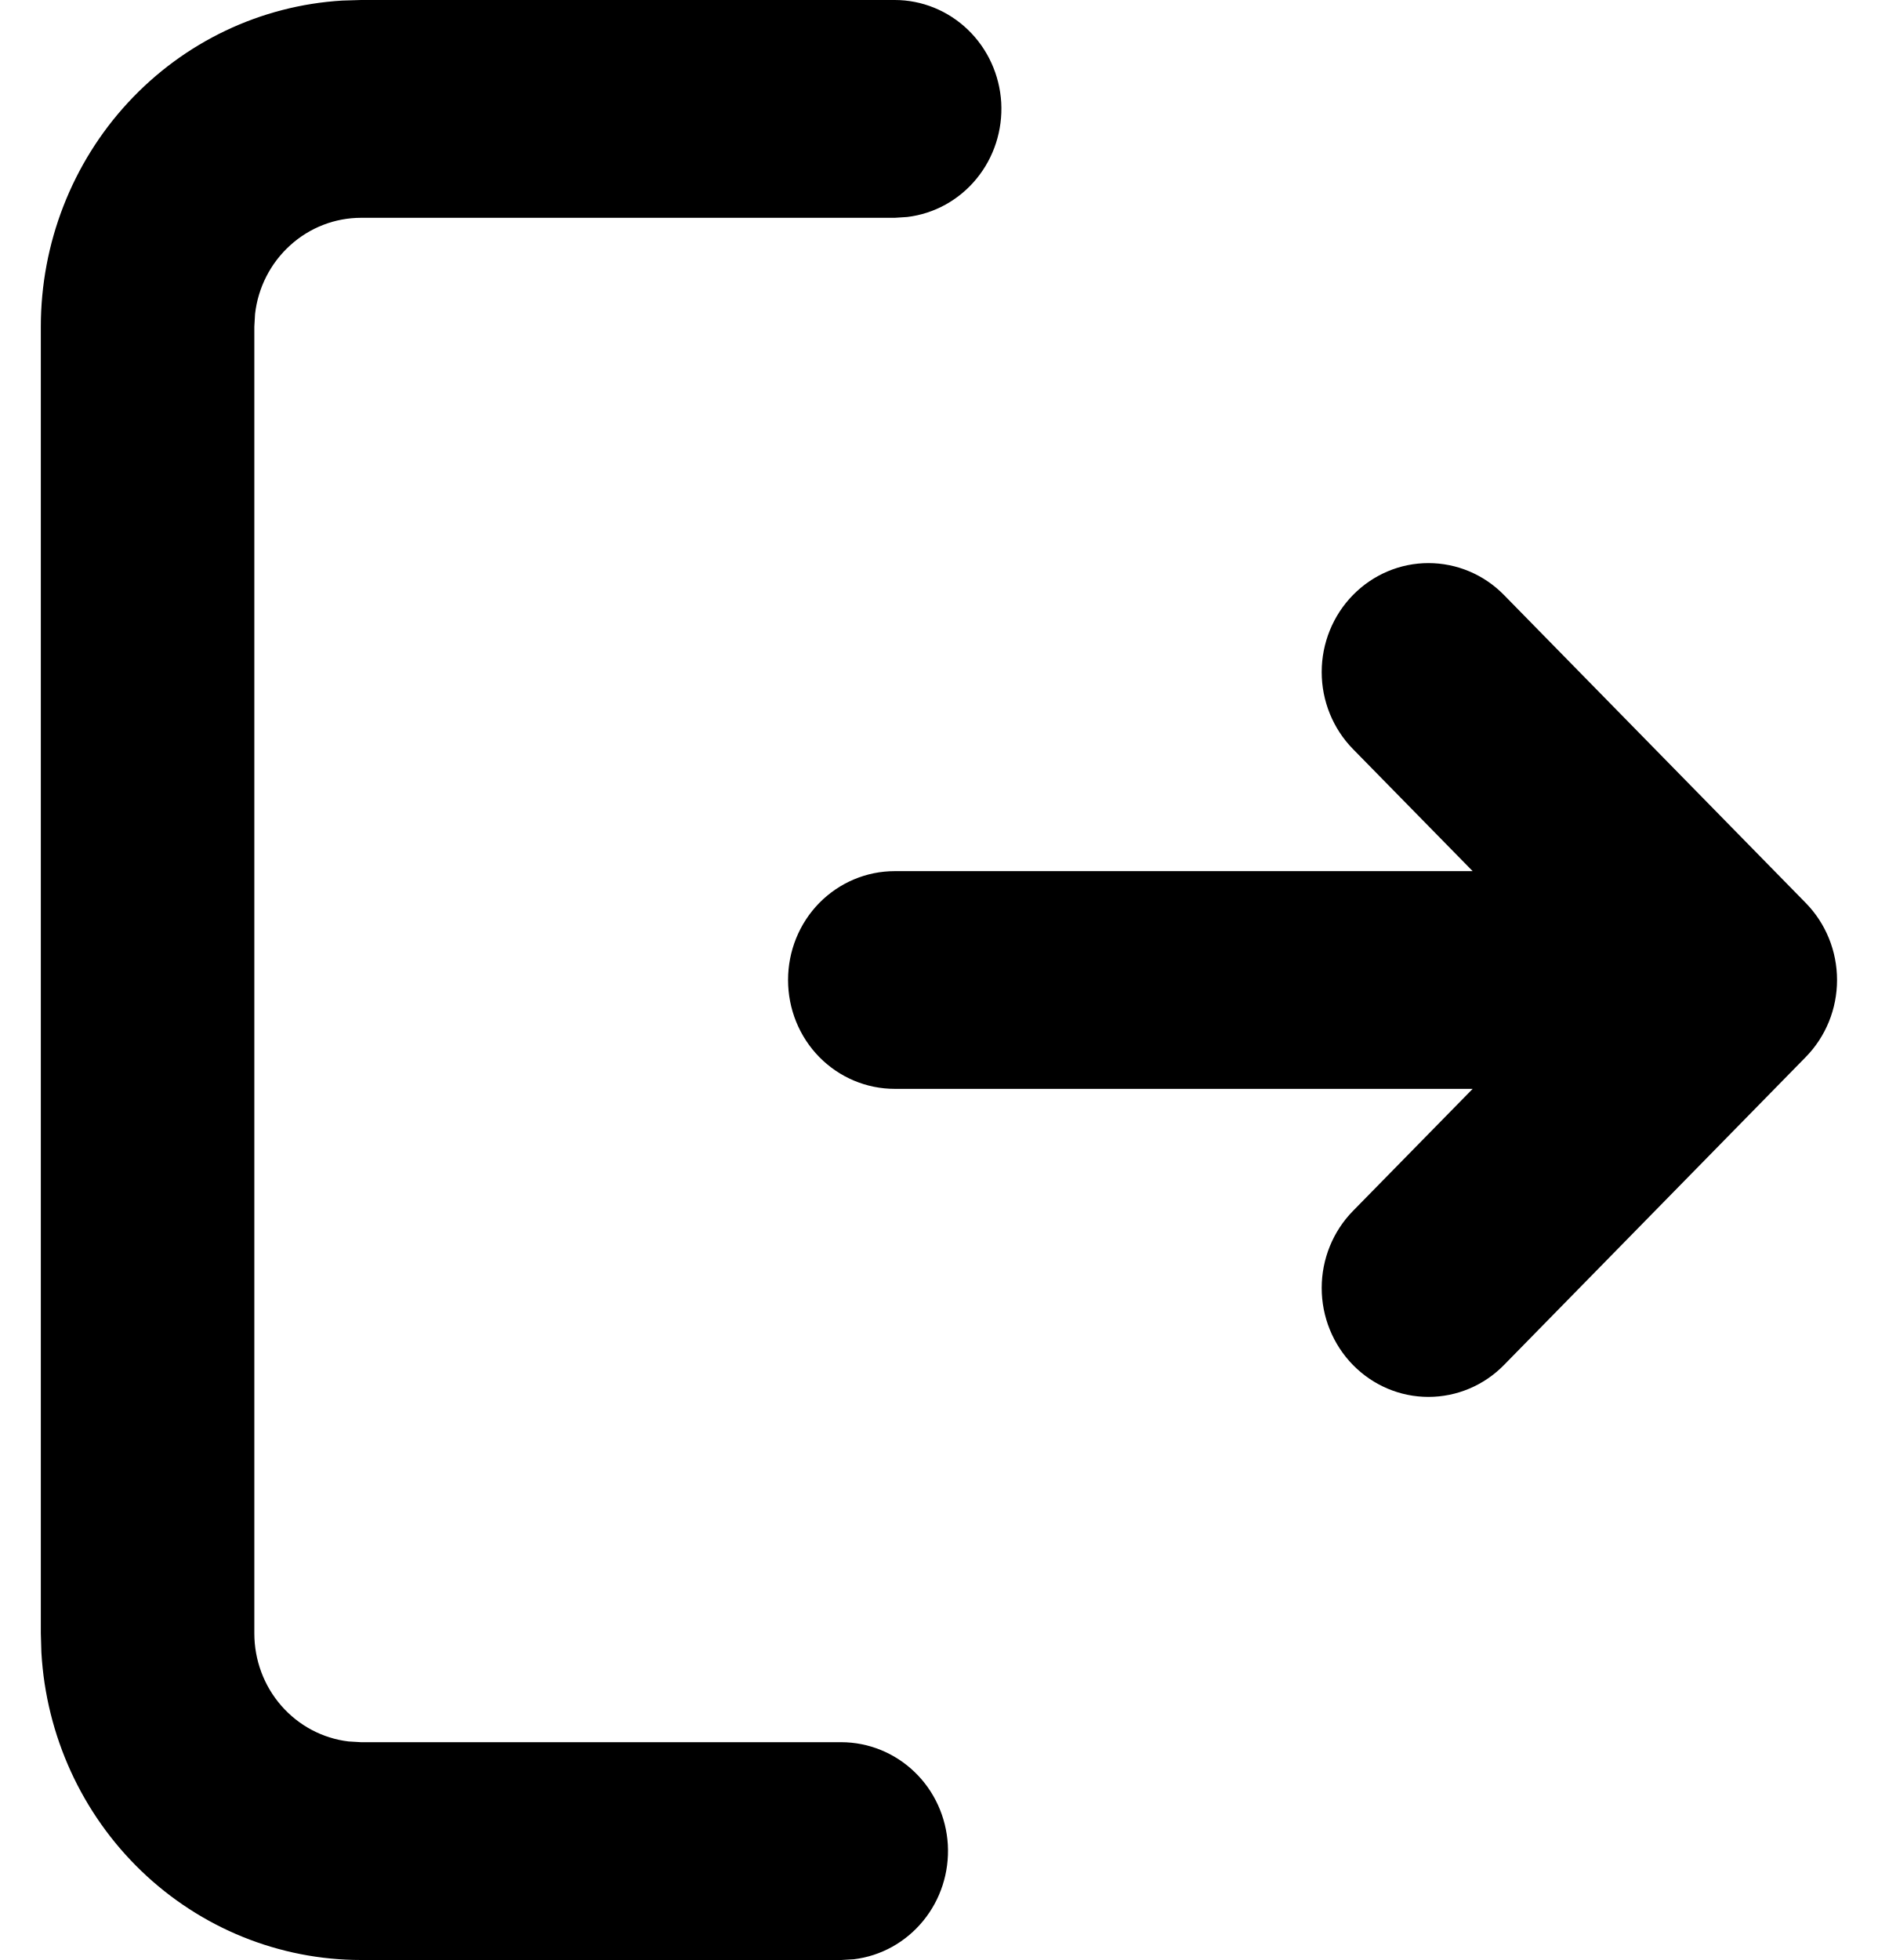
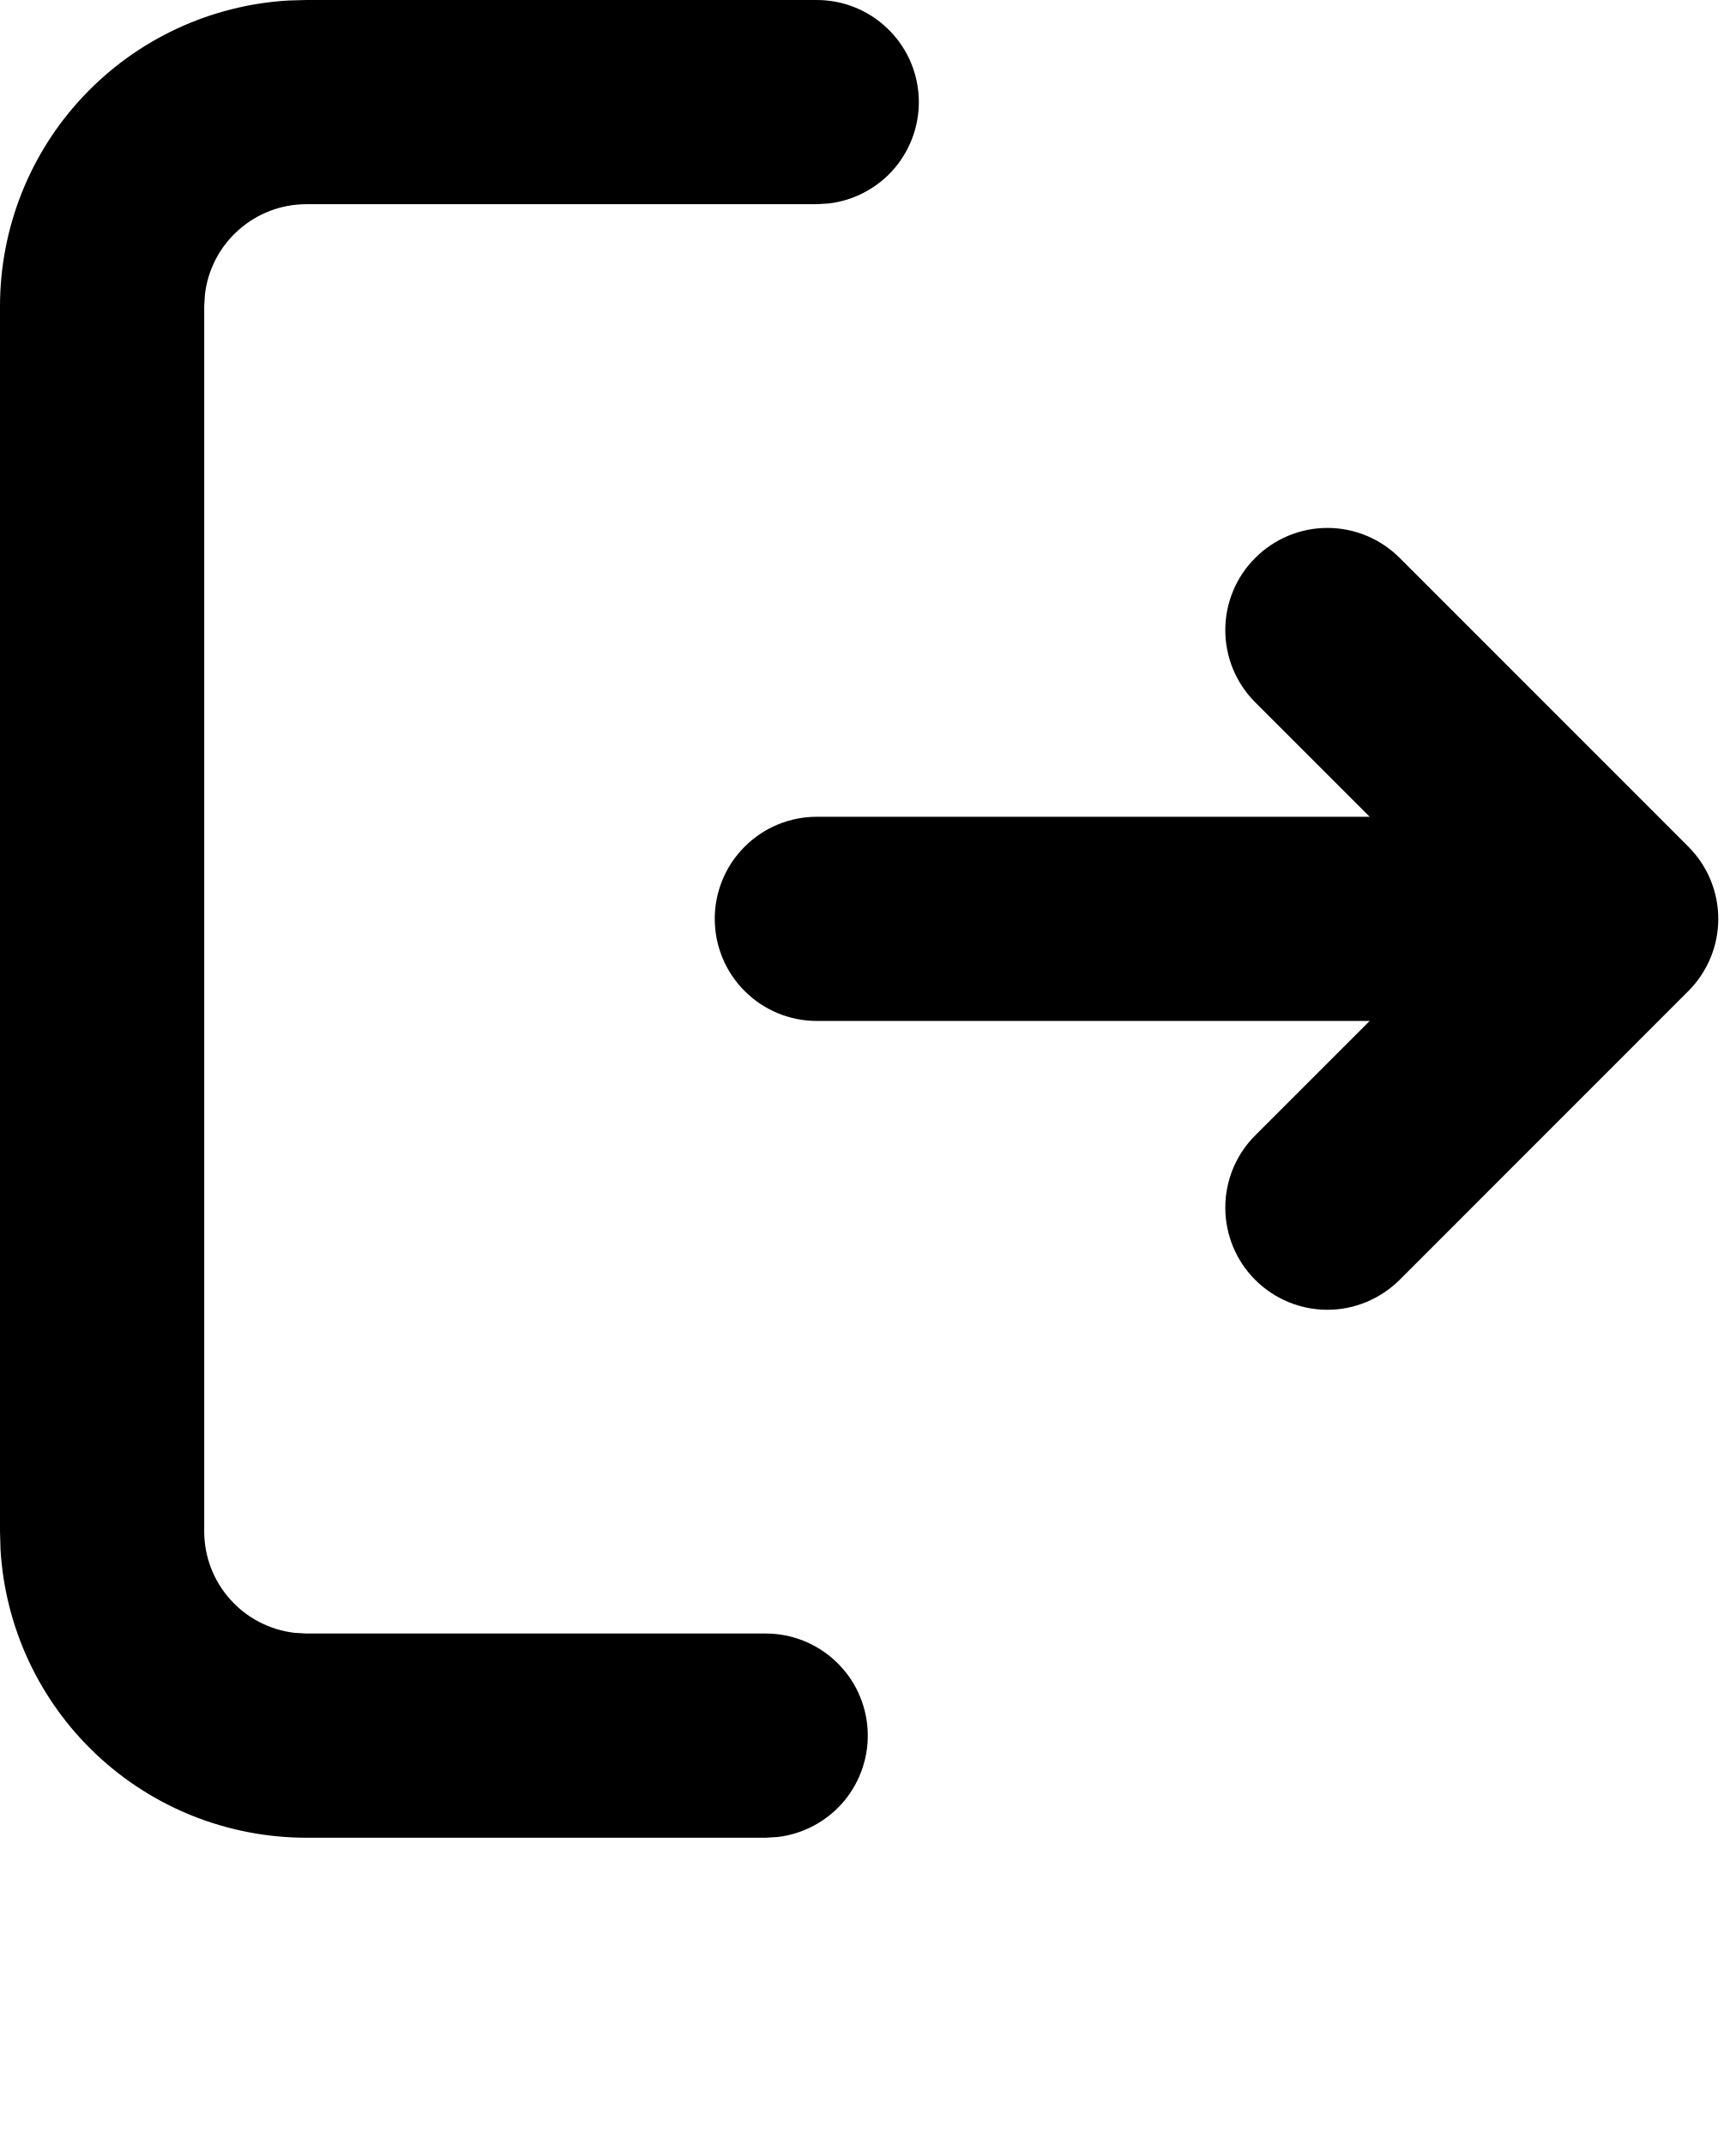
- <svg xmlns="http://www.w3.org/2000/svg" width="23" height="24" viewBox="0 0 23 24" fill="none">
-   <path d="M10.959 0C11.292 0 11.613 0.131 11.855 0.364C12.097 0.597 12.243 0.916 12.263 1.255C12.282 1.594 12.174 1.929 11.96 2.189C11.746 2.45 11.443 2.617 11.112 2.657L10.959 2.667H4.422C4.102 2.667 3.793 2.787 3.554 3.004C3.314 3.221 3.161 3.52 3.124 3.844L3.115 4V20C3.115 20.327 3.232 20.642 3.445 20.886C3.658 21.13 3.951 21.286 4.269 21.324L4.422 21.333H10.305C10.638 21.334 10.959 21.464 11.201 21.697C11.444 21.93 11.589 22.249 11.609 22.588C11.628 22.928 11.52 23.262 11.306 23.522C11.092 23.783 10.789 23.951 10.458 23.991L10.305 24H4.422C3.422 24 2.459 23.61 1.731 22.91C1.003 22.21 0.565 21.253 0.507 20.235L0.5 20V4C0.5 2.98 0.882 1.998 1.568 1.256C2.255 0.513 3.193 0.067 4.192 0.007L4.422 0H10.959ZM18.42 7.285L22.117 11.057C22.362 11.307 22.5 11.646 22.5 12C22.5 12.354 22.362 12.693 22.117 12.943L18.42 16.715C18.175 16.965 17.842 17.105 17.495 17.105C17.148 17.105 16.816 16.964 16.571 16.714C16.326 16.464 16.188 16.125 16.188 15.771C16.188 15.417 16.326 15.078 16.571 14.828L18.037 13.333H10.959C10.612 13.333 10.28 13.193 10.034 12.943C9.789 12.693 9.652 12.354 9.652 12C9.652 11.646 9.789 11.307 10.034 11.057C10.28 10.807 10.612 10.667 10.959 10.667H18.037L16.571 9.172C16.326 8.922 16.188 8.583 16.188 8.229C16.188 7.875 16.326 7.536 16.571 7.286C16.816 7.036 17.148 6.895 17.495 6.895C17.842 6.895 18.175 7.035 18.42 7.285Z" fill="black" />
+ <svg xmlns="http://www.w3.org/2000/svg" width="17" height="21" viewBox="0 0 17 21" fill="none">
+   <path d="M8 0C8.255 0 8.5 0.098 8.685 0.273C8.871 0.448 8.982 0.687 8.997 0.941C9.012 1.196 8.929 1.446 8.766 1.642C8.602 1.837 8.37 1.963 8.117 1.993L8 2H3C2.755 2 2.519 2.09 2.336 2.253C2.153 2.415 2.036 2.64 2.007 2.883L2 3V15C2 15.245 2.09 15.481 2.253 15.664C2.415 15.847 2.64 15.964 2.883 15.993L3 16H7.5C7.755 16 8 16.098 8.185 16.273C8.371 16.448 8.482 16.687 8.497 16.941C8.512 17.196 8.429 17.446 8.266 17.642C8.102 17.837 7.87 17.963 7.617 17.993L7.5 18H3C2.235 18 1.498 17.708 0.942 17.183C0.385 16.658 0.05 15.94 0.005 15.176L4.66045e-09 15V3C-4.26217e-05 2.235 0.292 1.498 0.817 0.942C1.342 0.385 2.06 0.05 2.824 0.005L3 0H8ZM13.707 5.464L16.535 8.293C16.723 8.481 16.828 8.735 16.828 9C16.828 9.265 16.723 9.519 16.535 9.707L13.707 12.536C13.519 12.723 13.265 12.829 13 12.829C12.734 12.829 12.48 12.723 12.293 12.536C12.105 12.348 12 12.093 12 11.828C12 11.563 12.105 11.309 12.293 11.121L13.414 10H8C7.735 10 7.48 9.895 7.293 9.707C7.105 9.52 7 9.265 7 9C7 8.735 7.105 8.48 7.293 8.293C7.48 8.105 7.735 8 8 8H13.414L12.293 6.879C12.105 6.691 12 6.437 12 6.172C12 5.907 12.105 5.652 12.293 5.465C12.48 5.277 12.734 5.171 13 5.171C13.265 5.171 13.519 5.276 13.707 5.464Z" fill="black" />
</svg>
